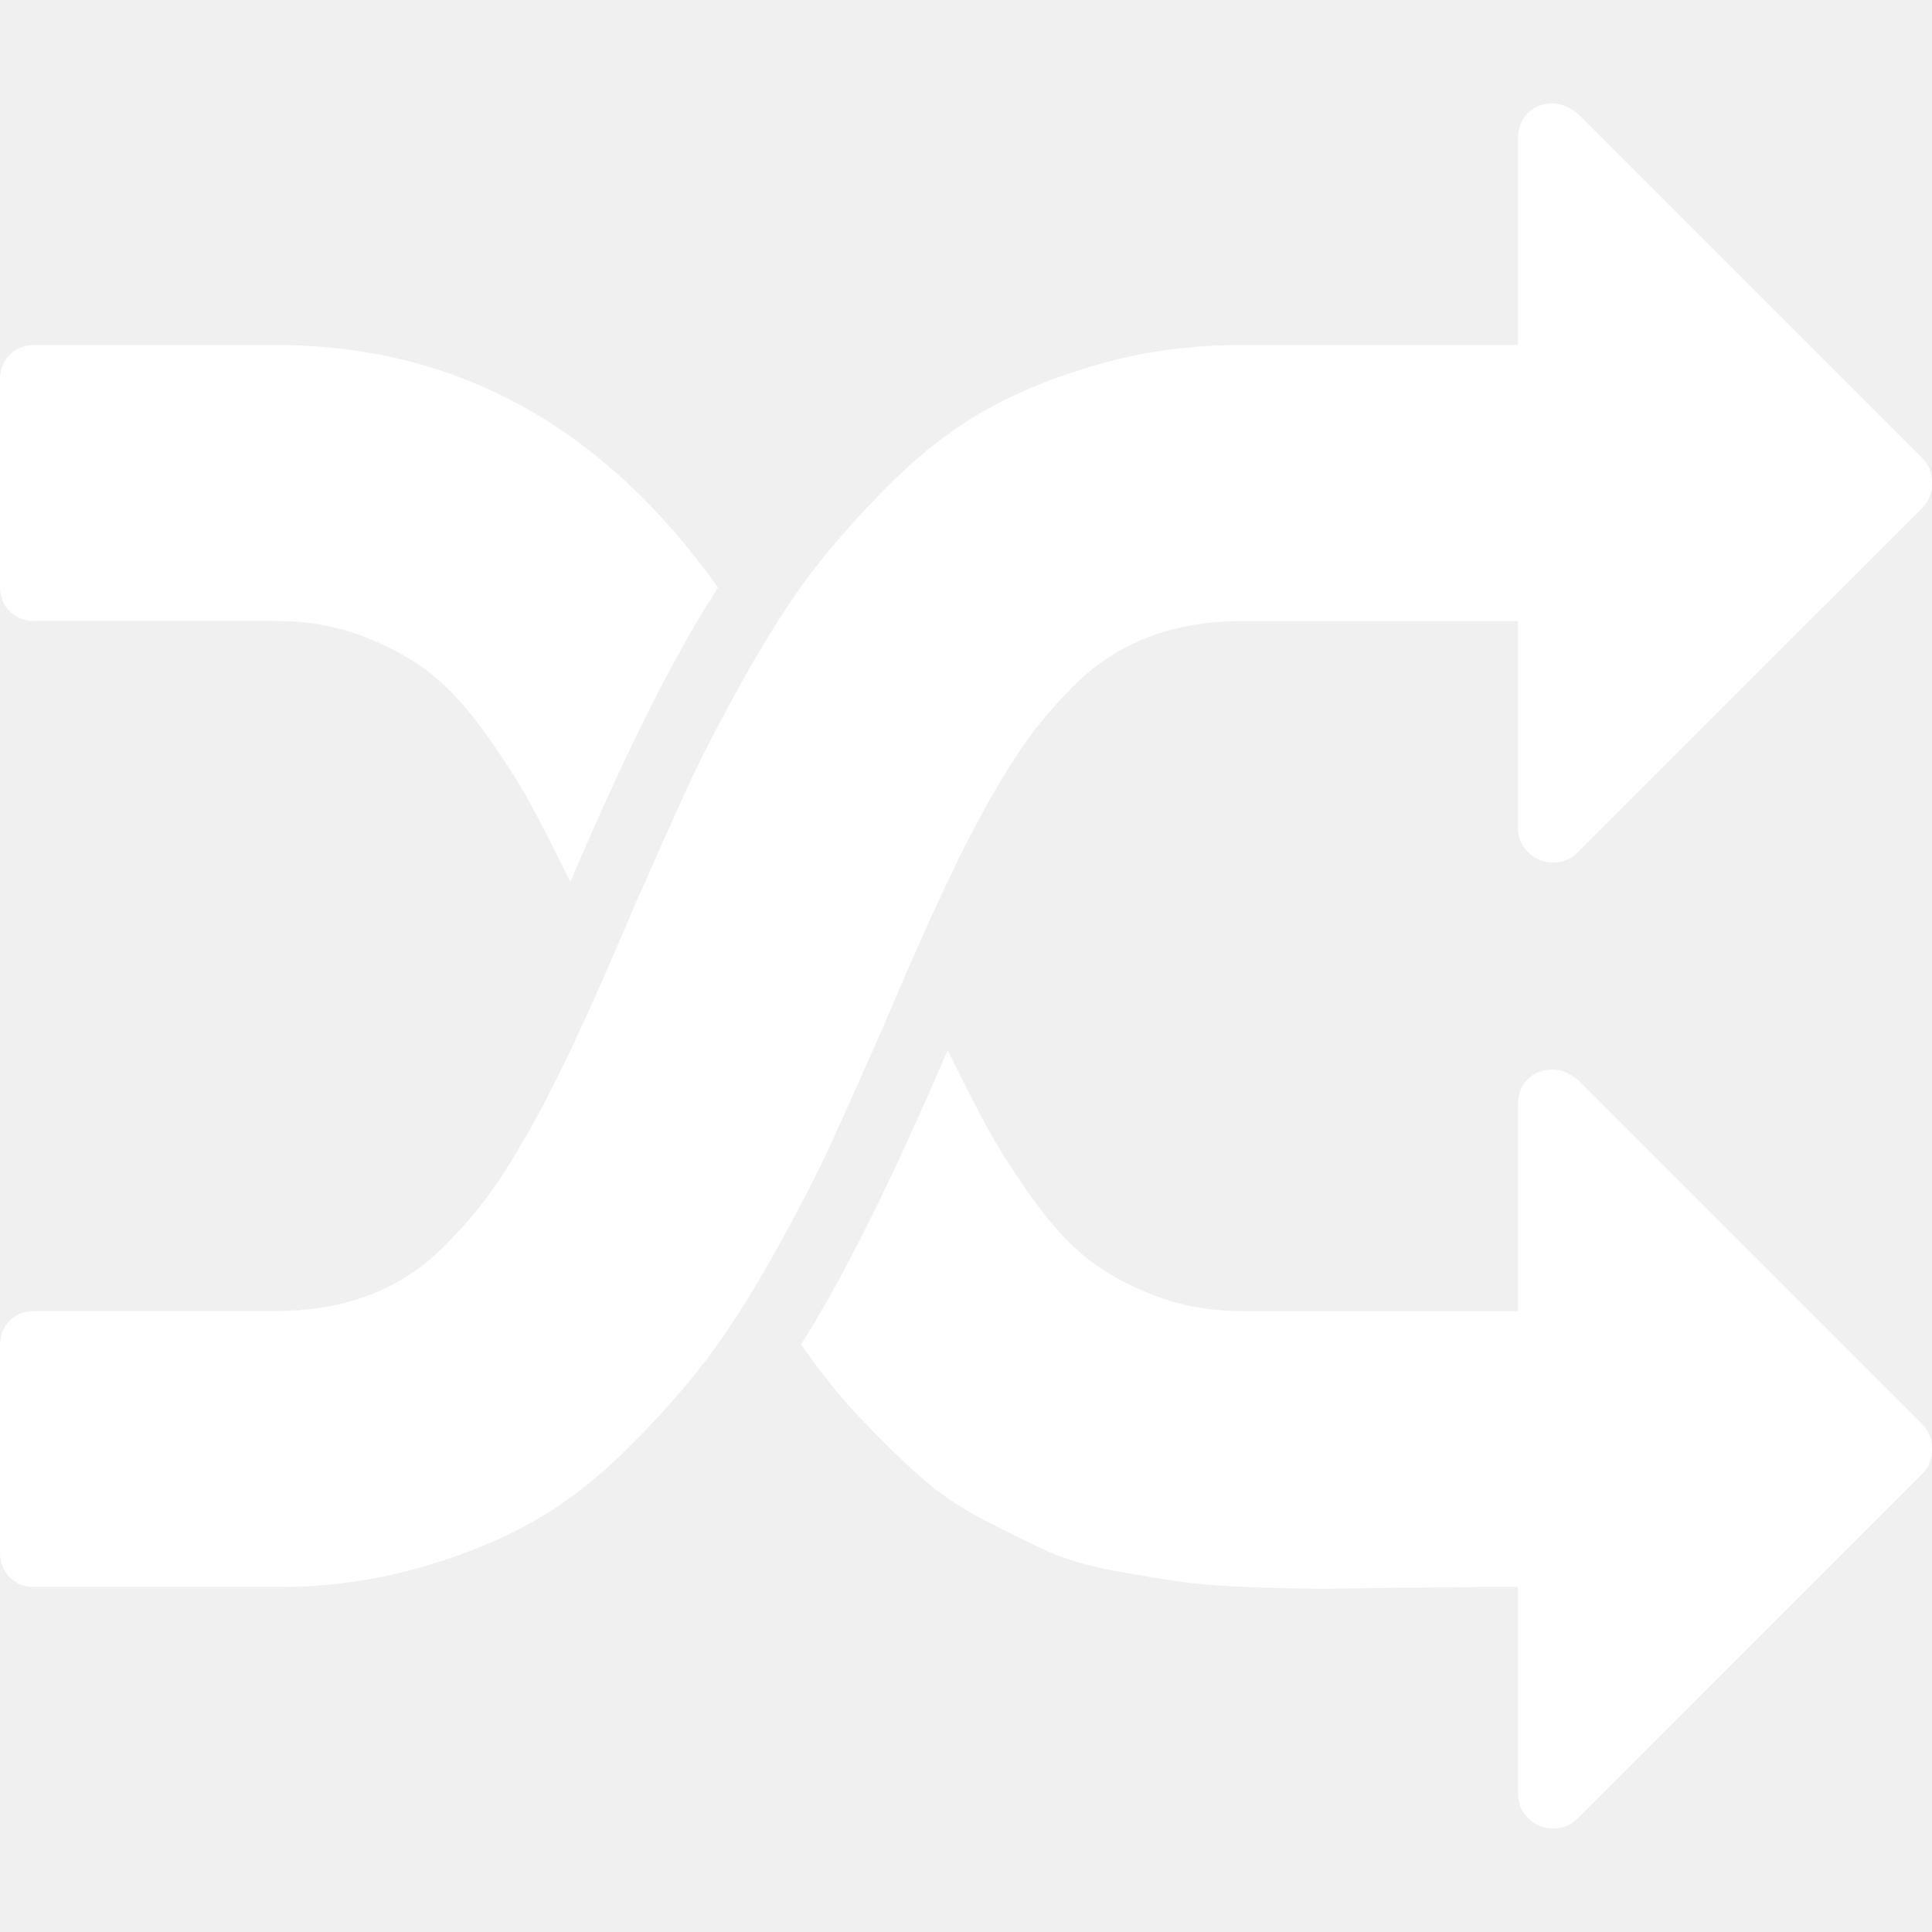
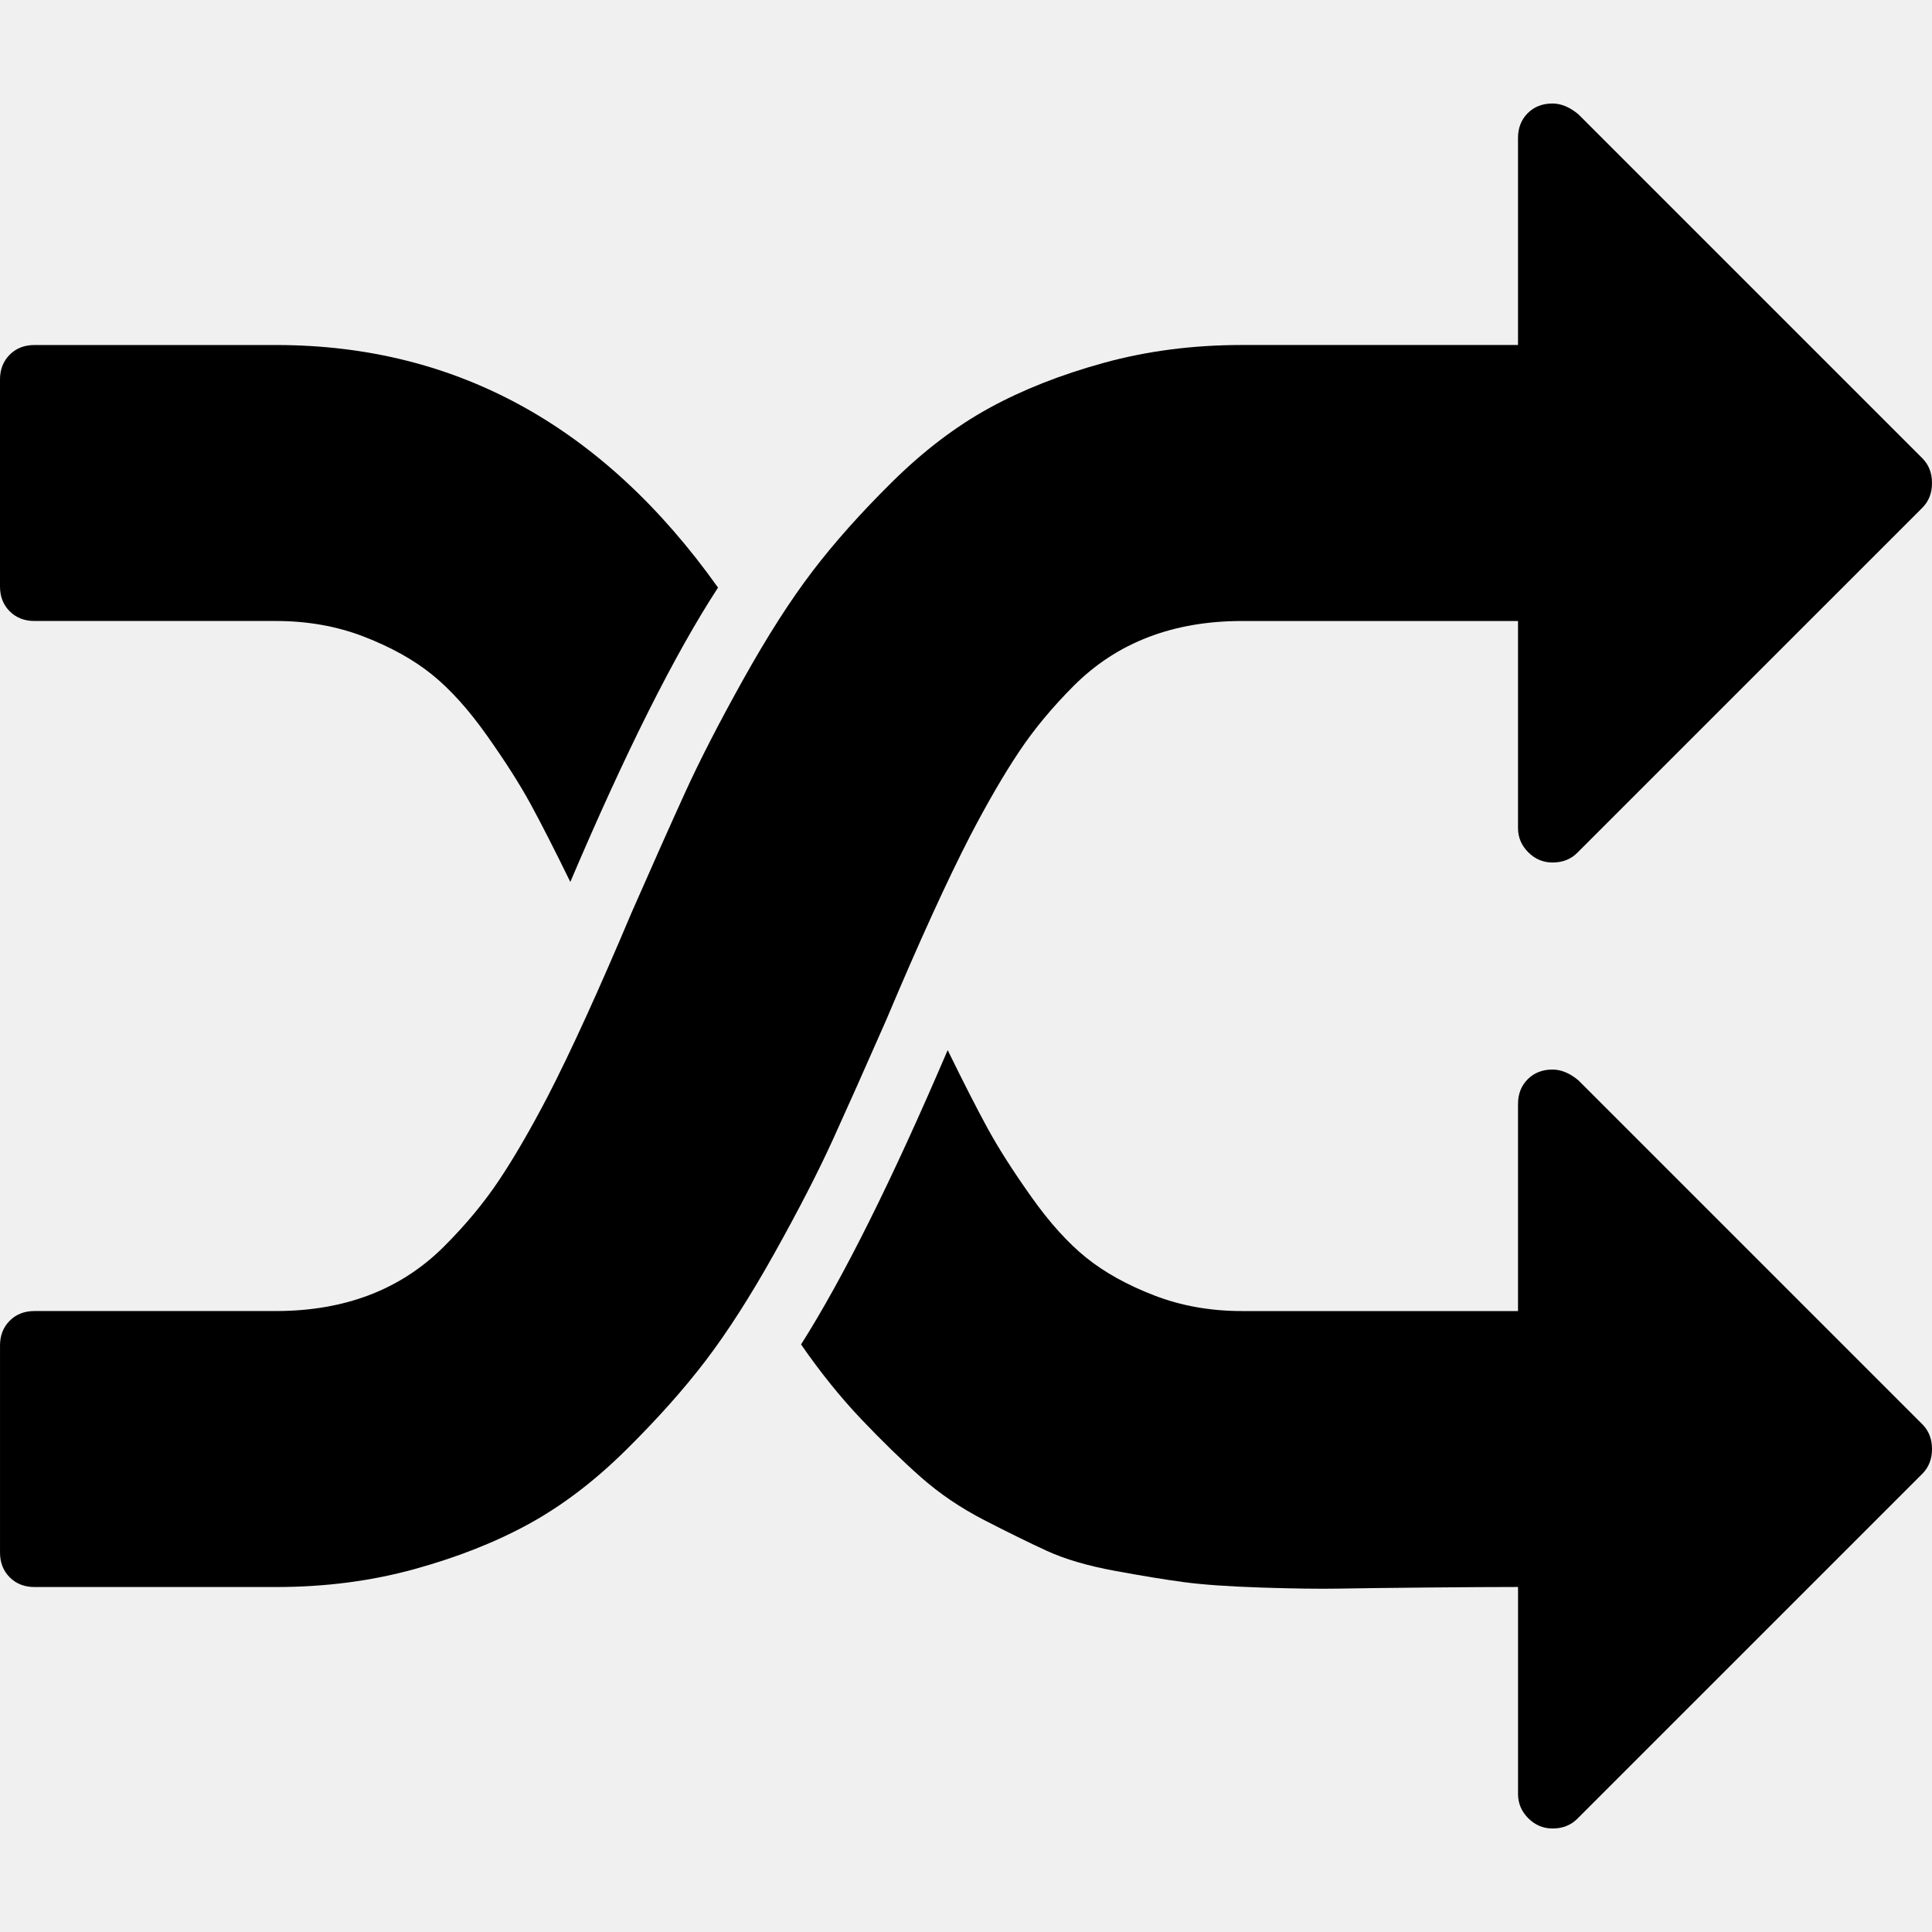
- <svg xmlns="http://www.w3.org/2000/svg" version="1.1" id="Capa_1" x="0px" y="0px" width="512px" height="512px" viewBox="0 0 511.626 511.626" style="enable-background:new 0 0 511.626 511.626;" xml:space="preserve">
-   <g>
-     <g>
-       <path d="M234.693,270.09c8.754-20.745,16.175-37.019,22.266-48.82c4.568-8.754,8.854-16.13,12.851-22.126    c3.993-5.996,8.85-11.849,14.558-17.558c5.715-5.711,12.278-9.998,19.705-12.85c7.419-2.855,15.697-4.283,24.838-4.283h73.084    v54.818c0,2.474,0.903,4.617,2.71,6.423c1.807,1.809,3.949,2.712,6.42,2.712c2.669,0,4.859-0.854,6.563-2.568l91.365-91.359    c1.718-1.715,2.573-3.901,2.573-6.567c0-2.666-0.855-4.853-2.573-6.574L417.976,30.26c-2.279-1.902-4.572-2.849-6.852-2.849    c-2.669,0-4.853,0.855-6.57,2.57c-1.704,1.713-2.56,3.9-2.56,6.565v54.814h-73.084c-12.946,0-25.126,1.574-36.549,4.714    c-11.423,3.14-21.56,7.135-30.409,11.991c-8.852,4.854-17.416,11.372-25.697,19.558c-8.28,8.182-15.324,16.084-21.126,23.697    c-5.804,7.611-11.897,17.127-18.272,28.549c-6.374,11.42-11.514,21.414-15.416,29.978c-3.903,8.566-8.613,19.13-14.132,31.693    c-8.757,20.746-16.18,37.022-22.27,48.822c-4.567,8.754-8.853,16.132-12.847,22.127c-3.996,5.996-8.853,11.848-14.562,17.557    c-5.711,5.715-12.278,9.999-19.701,12.854c-7.421,2.854-15.703,4.284-24.838,4.284H9.139c-2.666,0-4.856,0.849-6.567,2.566    c-1.709,1.711-2.568,3.895-2.568,6.563v54.823c0,2.663,0.862,4.853,2.575,6.57c1.714,1.712,3.905,2.567,6.567,2.567h63.954    c12.946,0,25.125-1.574,36.547-4.716c11.42-3.142,21.558-7.139,30.406-11.991c8.853-4.856,17.417-11.376,25.697-19.562    c8.278-8.179,15.324-16.084,21.128-23.694c5.802-7.615,11.894-17.129,18.271-28.548c6.374-11.424,11.516-21.416,15.416-29.979    C224.464,293.217,229.173,282.656,234.693,270.09z" fill="#FFFFFF" />
-       <path d="M9.135,164.45h63.954c8.375,0,16.13,1.381,23.269,4.143s13.134,6.091,17.987,9.995c4.854,3.904,9.707,9.279,14.561,16.13    c4.853,6.855,8.708,12.9,11.563,18.131c2.853,5.236,6.374,12.137,10.562,20.701c14.659-34.451,27.694-60.432,39.115-77.943    c-30.454-42.825-69.473-64.241-117.058-64.241H9.135c-2.666,0-4.856,0.855-6.567,2.57C0.859,95.647,0,97.834,0,100.5v54.818    c0,2.667,0.855,4.851,2.568,6.563C4.283,163.596,6.473,164.45,9.135,164.45z" fill="#FFFFFF" />
-       <path d="M417.983,286.085c-2.286-1.902-4.572-2.847-6.858-2.847c-2.662,0-4.853,0.852-6.563,2.566    c-1.711,1.711-2.566,3.901-2.566,6.563v54.823h-73.091c-8.378,0-16.132-1.383-23.271-4.147    c-7.139-2.759-13.135-6.088-17.987-9.993c-4.849-3.901-9.705-9.28-14.558-16.135c-4.856-6.852-8.713-12.898-11.567-18.135    c-2.852-5.226-6.373-12.135-10.561-20.693c-14.655,34.259-27.596,60.24-38.828,77.943c5.137,7.422,10.467,14.037,15.987,19.838    c5.518,5.804,10.754,10.896,15.702,15.276c4.949,4.374,10.564,8.186,16.844,11.416c6.283,3.237,11.8,5.948,16.563,8.139    c4.771,2.189,10.76,3.949,17.99,5.283c7.231,1.328,13.322,2.334,18.271,2.991c4.948,0.664,11.707,1.143,20.272,1.431    c8.562,0.287,15.51,0.376,20.834,0.287c5.335-0.096,13.045-0.198,23.134-0.287c10.089-0.093,18.179-0.144,24.271-0.144v54.819    c0,2.474,0.903,4.616,2.71,6.423c1.807,1.808,3.949,2.711,6.42,2.711c2.669,0,4.859-0.855,6.563-2.566l91.365-91.358    c1.711-1.718,2.566-3.901,2.566-6.57c0-2.666-0.855-4.853-2.573-6.563L417.983,286.085z" fill="#FFFFFF" />
-     </g>
-   </g>
-   <g>
- </g>
-   <g>
- </g>
-   <g>
- </g>
-   <g>
- </g>
-   <g>
- </g>
-   <g>
- </g>
-   <g>
- </g>
-   <g>
- </g>
-   <g>
- </g>
-   <g>
- </g>
-   <g>
- </g>
-   <g>
- </g>
-   <g>
- </g>
-   <g>
- </g>
-   <g>
- </g>
+ <svg xmlns="http://www.w3.org/2000/svg" version="1.1" id="Shuffle" x="0px" y="0px" width="512px" height="512px" viewBox="0 0 511.626 511.626" style="enable-background:new 0 0 511.626 511.626;" xml:space="preserve">
+   <path d="M234.693,270.09c8.754-20.745,16.175-37.019,22.266-48.82c4.568-8.754,8.854-16.13,12.851-22.126    c3.993-5.996,8.85-11.849,14.558-17.558c5.715-5.711,12.278-9.998,19.705-12.85c7.419-2.855,15.697-4.283,24.838-4.283h73.084    v54.818c0,2.474,0.903,4.617,2.71,6.423c1.807,1.809,3.949,2.712,6.42,2.712c2.669,0,4.859-0.854,6.563-2.568l91.365-91.359    c1.718-1.715,2.573-3.901,2.573-6.567c0-2.666-0.855-4.853-2.573-6.574L417.976,30.26c-2.279-1.902-4.572-2.849-6.852-2.849    c-2.669,0-4.853,0.855-6.57,2.57c-1.704,1.713-2.56,3.9-2.56,6.565v54.814h-73.084c-12.946,0-25.126,1.574-36.549,4.714    c-11.423,3.14-21.56,7.135-30.409,11.991c-8.852,4.854-17.416,11.372-25.697,19.558c-8.28,8.182-15.324,16.084-21.126,23.697    c-5.804,7.611-11.897,17.127-18.272,28.549c-6.374,11.42-11.514,21.414-15.416,29.978c-3.903,8.566-8.613,19.13-14.132,31.693    c-8.757,20.746-16.18,37.022-22.27,48.822c-4.567,8.754-8.853,16.132-12.847,22.127c-3.996,5.996-8.853,11.848-14.562,17.557    c-5.711,5.715-12.278,9.999-19.701,12.854c-7.421,2.854-15.703,4.284-24.838,4.284H9.139c-2.666,0-4.856,0.849-6.567,2.566    c-1.709,1.711-2.568,3.895-2.568,6.563v54.823c0,2.663,0.862,4.853,2.575,6.57c1.714,1.712,3.905,2.567,6.567,2.567h63.954    c12.946,0,25.125-1.574,36.547-4.716c11.42-3.142,21.558-7.139,30.406-11.991c8.853-4.856,17.417-11.376,25.697-19.562    c8.278-8.179,15.324-16.084,21.128-23.694c5.802-7.615,11.894-17.129,18.271-28.548c6.374-11.424,11.516-21.416,15.416-29.979    C224.464,293.217,229.173,282.656,234.693,270.09z" />
+   <path d="M9.135,164.45h63.954c8.375,0,16.13,1.381,23.269,4.143s13.134,6.091,17.987,9.995c4.854,3.904,9.707,9.279,14.561,16.13    c4.853,6.855,8.708,12.9,11.563,18.131c2.853,5.236,6.374,12.137,10.562,20.701c14.659-34.451,27.694-60.432,39.115-77.943    c-30.454-42.825-69.473-64.241-117.058-64.241H9.135c-2.666,0-4.856,0.855-6.567,2.57C0.859,95.647,0,97.834,0,100.5v54.818    c0,2.667,0.855,4.851,2.568,6.563C4.283,163.596,6.473,164.45,9.135,164.45z" />
+   <path d="M417.983,286.085c-2.286-1.902-4.572-2.847-6.858-2.847c-2.662,0-4.853,0.852-6.563,2.566    c-1.711,1.711-2.566,3.901-2.566,6.563v54.823h-73.091c-8.378,0-16.132-1.383-23.271-4.147    c-7.139-2.759-13.135-6.088-17.987-9.993c-4.849-3.901-9.705-9.28-14.558-16.135c-4.856-6.852-8.713-12.898-11.567-18.135    c-2.852-5.226-6.373-12.135-10.561-20.693c-14.655,34.259-27.596,60.24-38.828,77.943c5.137,7.422,10.467,14.037,15.987,19.838    c5.518,5.804,10.754,10.896,15.702,15.276c4.949,4.374,10.564,8.186,16.844,11.416c6.283,3.237,11.8,5.948,16.563,8.139    c4.771,2.189,10.76,3.949,17.99,5.283c7.231,1.328,13.322,2.334,18.271,2.991c4.948,0.664,11.707,1.143,20.272,1.431    c8.562,0.287,15.51,0.376,20.834,0.287c5.335-0.096,13.045-0.198,23.134-0.287c10.089-0.093,18.179-0.144,24.271-0.144v54.819    c0,2.474,0.903,4.616,2.71,6.423c1.807,1.808,3.949,2.711,6.42,2.711c2.669,0,4.859-0.855,6.563-2.566l91.365-91.358    c1.711-1.718,2.566-3.901,2.566-6.57c0-2.666-0.855-4.853-2.573-6.563L417.983,286.085z" />
</svg>
